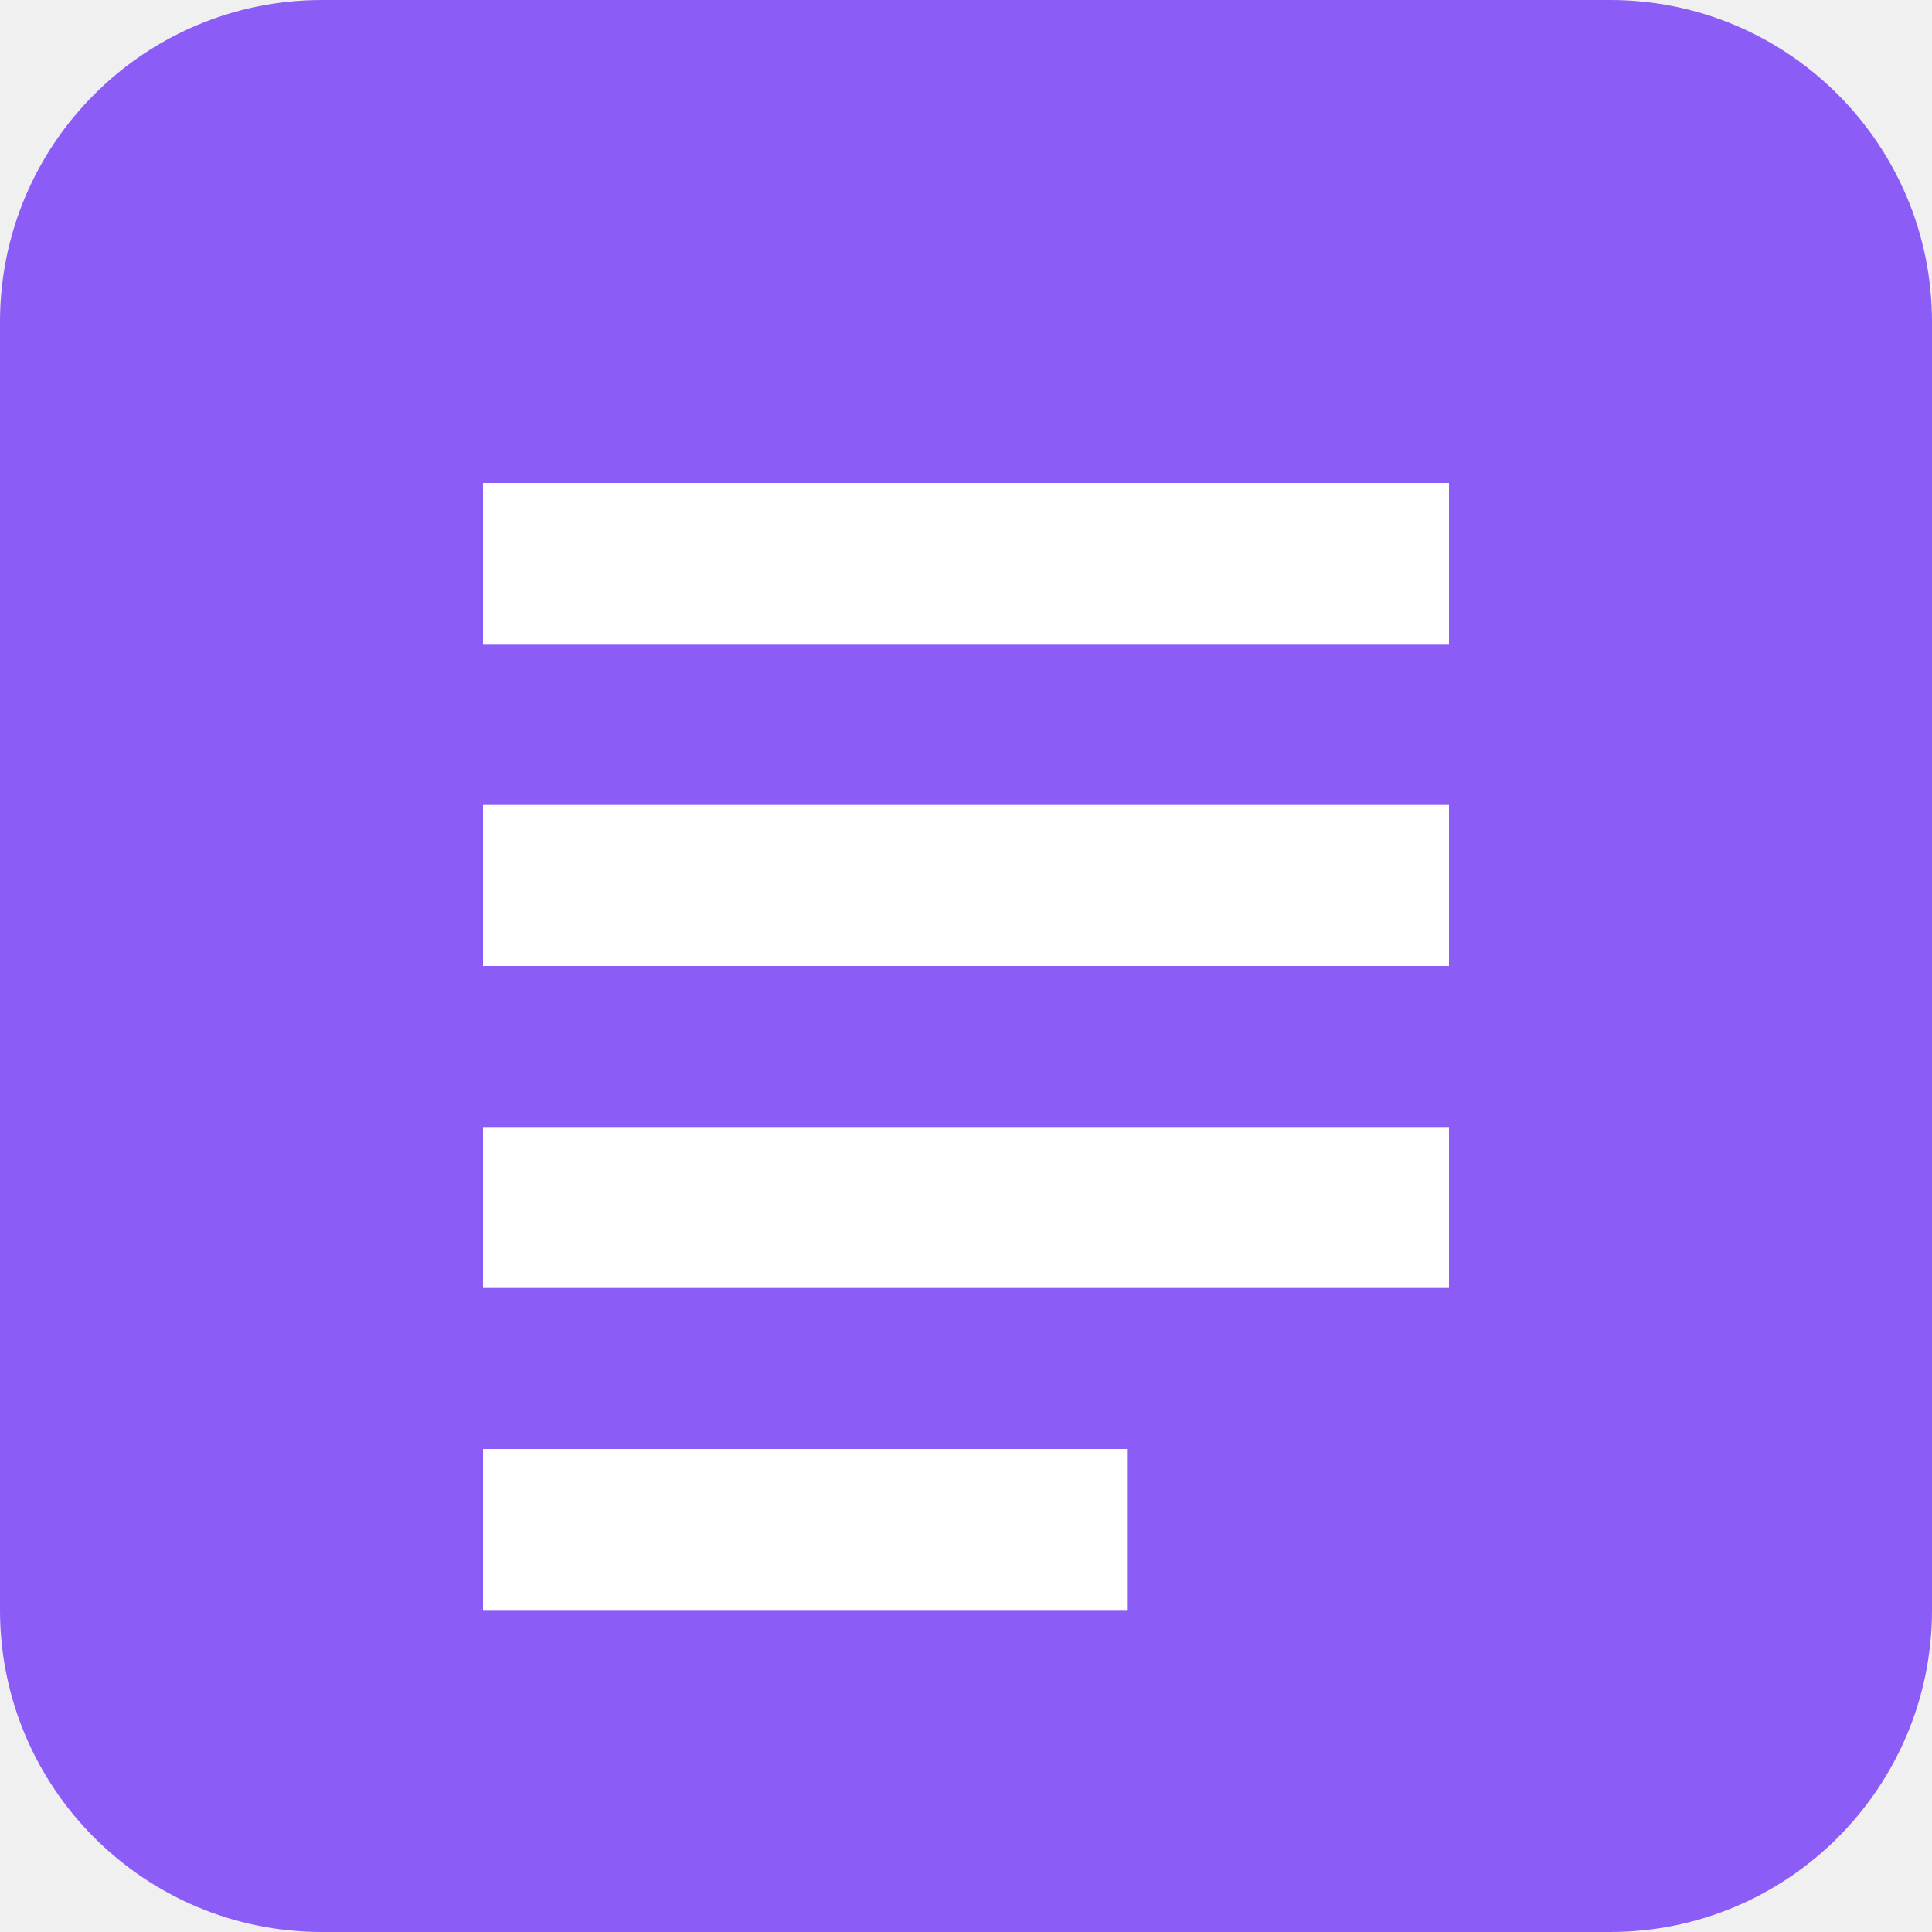
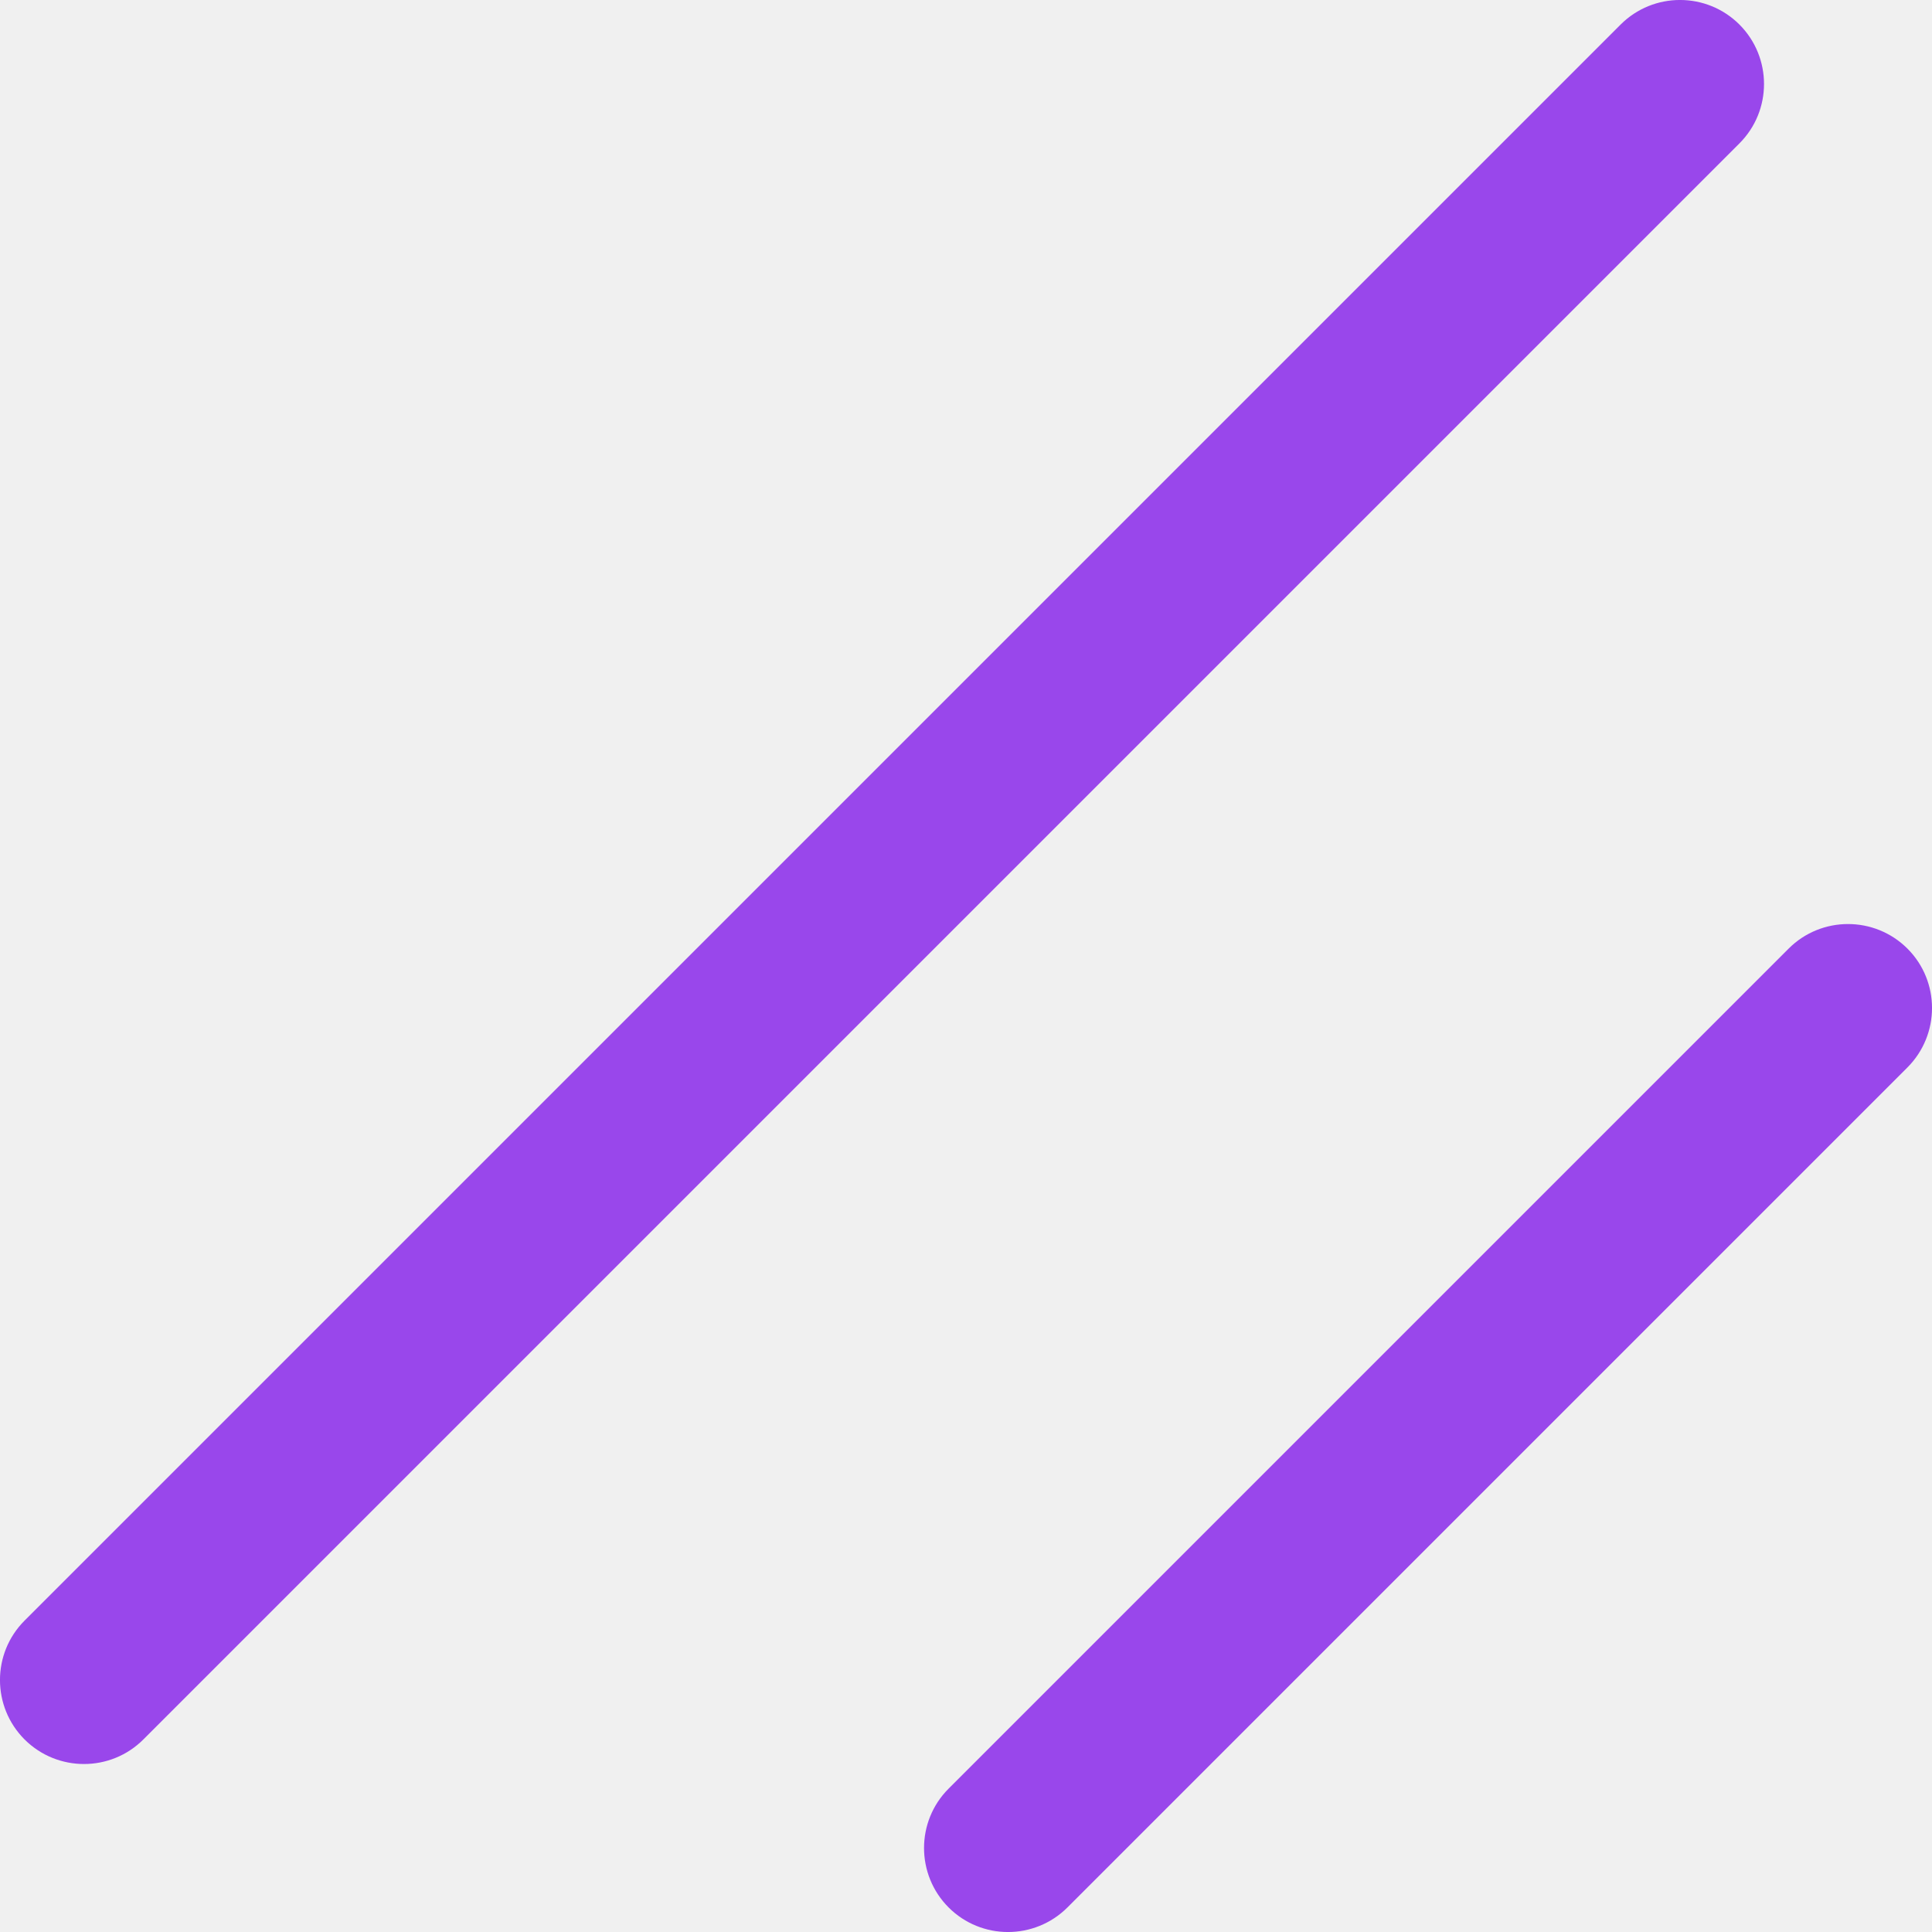
- <svg xmlns="http://www.w3.org/2000/svg" viewBox="0 0 24 24" fill="none">
-   <rect width="24" height="24" rx="4" fill="#8B5CF6" />
-   <path d="M6 6h12v2H6V6zm0 4h12v2H6v-2zm0 4h12v2H6v-2zm0 4h8v2H6v-2z" fill="#fff" />
+ <svg xmlns="http://www.w3.org/2000/svg" fill="#9947eb" role="img" viewBox="0 0 24 24">
+   <path d="M22.219 11.784 11.784 22.219c-.407.407-.407 1.068 0 1.476.407.407 1.068.407 1.476 0L23.695 13.26c.407-.408.407-1.069 0-1.476-.408-.407-1.069-.407-1.476 0ZM20.132.305.305 20.132c-.407.407-.407 1.068 0 1.476.408.407 1.069.407 1.476 0L21.608 1.781c.407-.407.407-1.068 0-1.476-.408-.407-1.069-.407-1.476 0Z" />
</svg>
